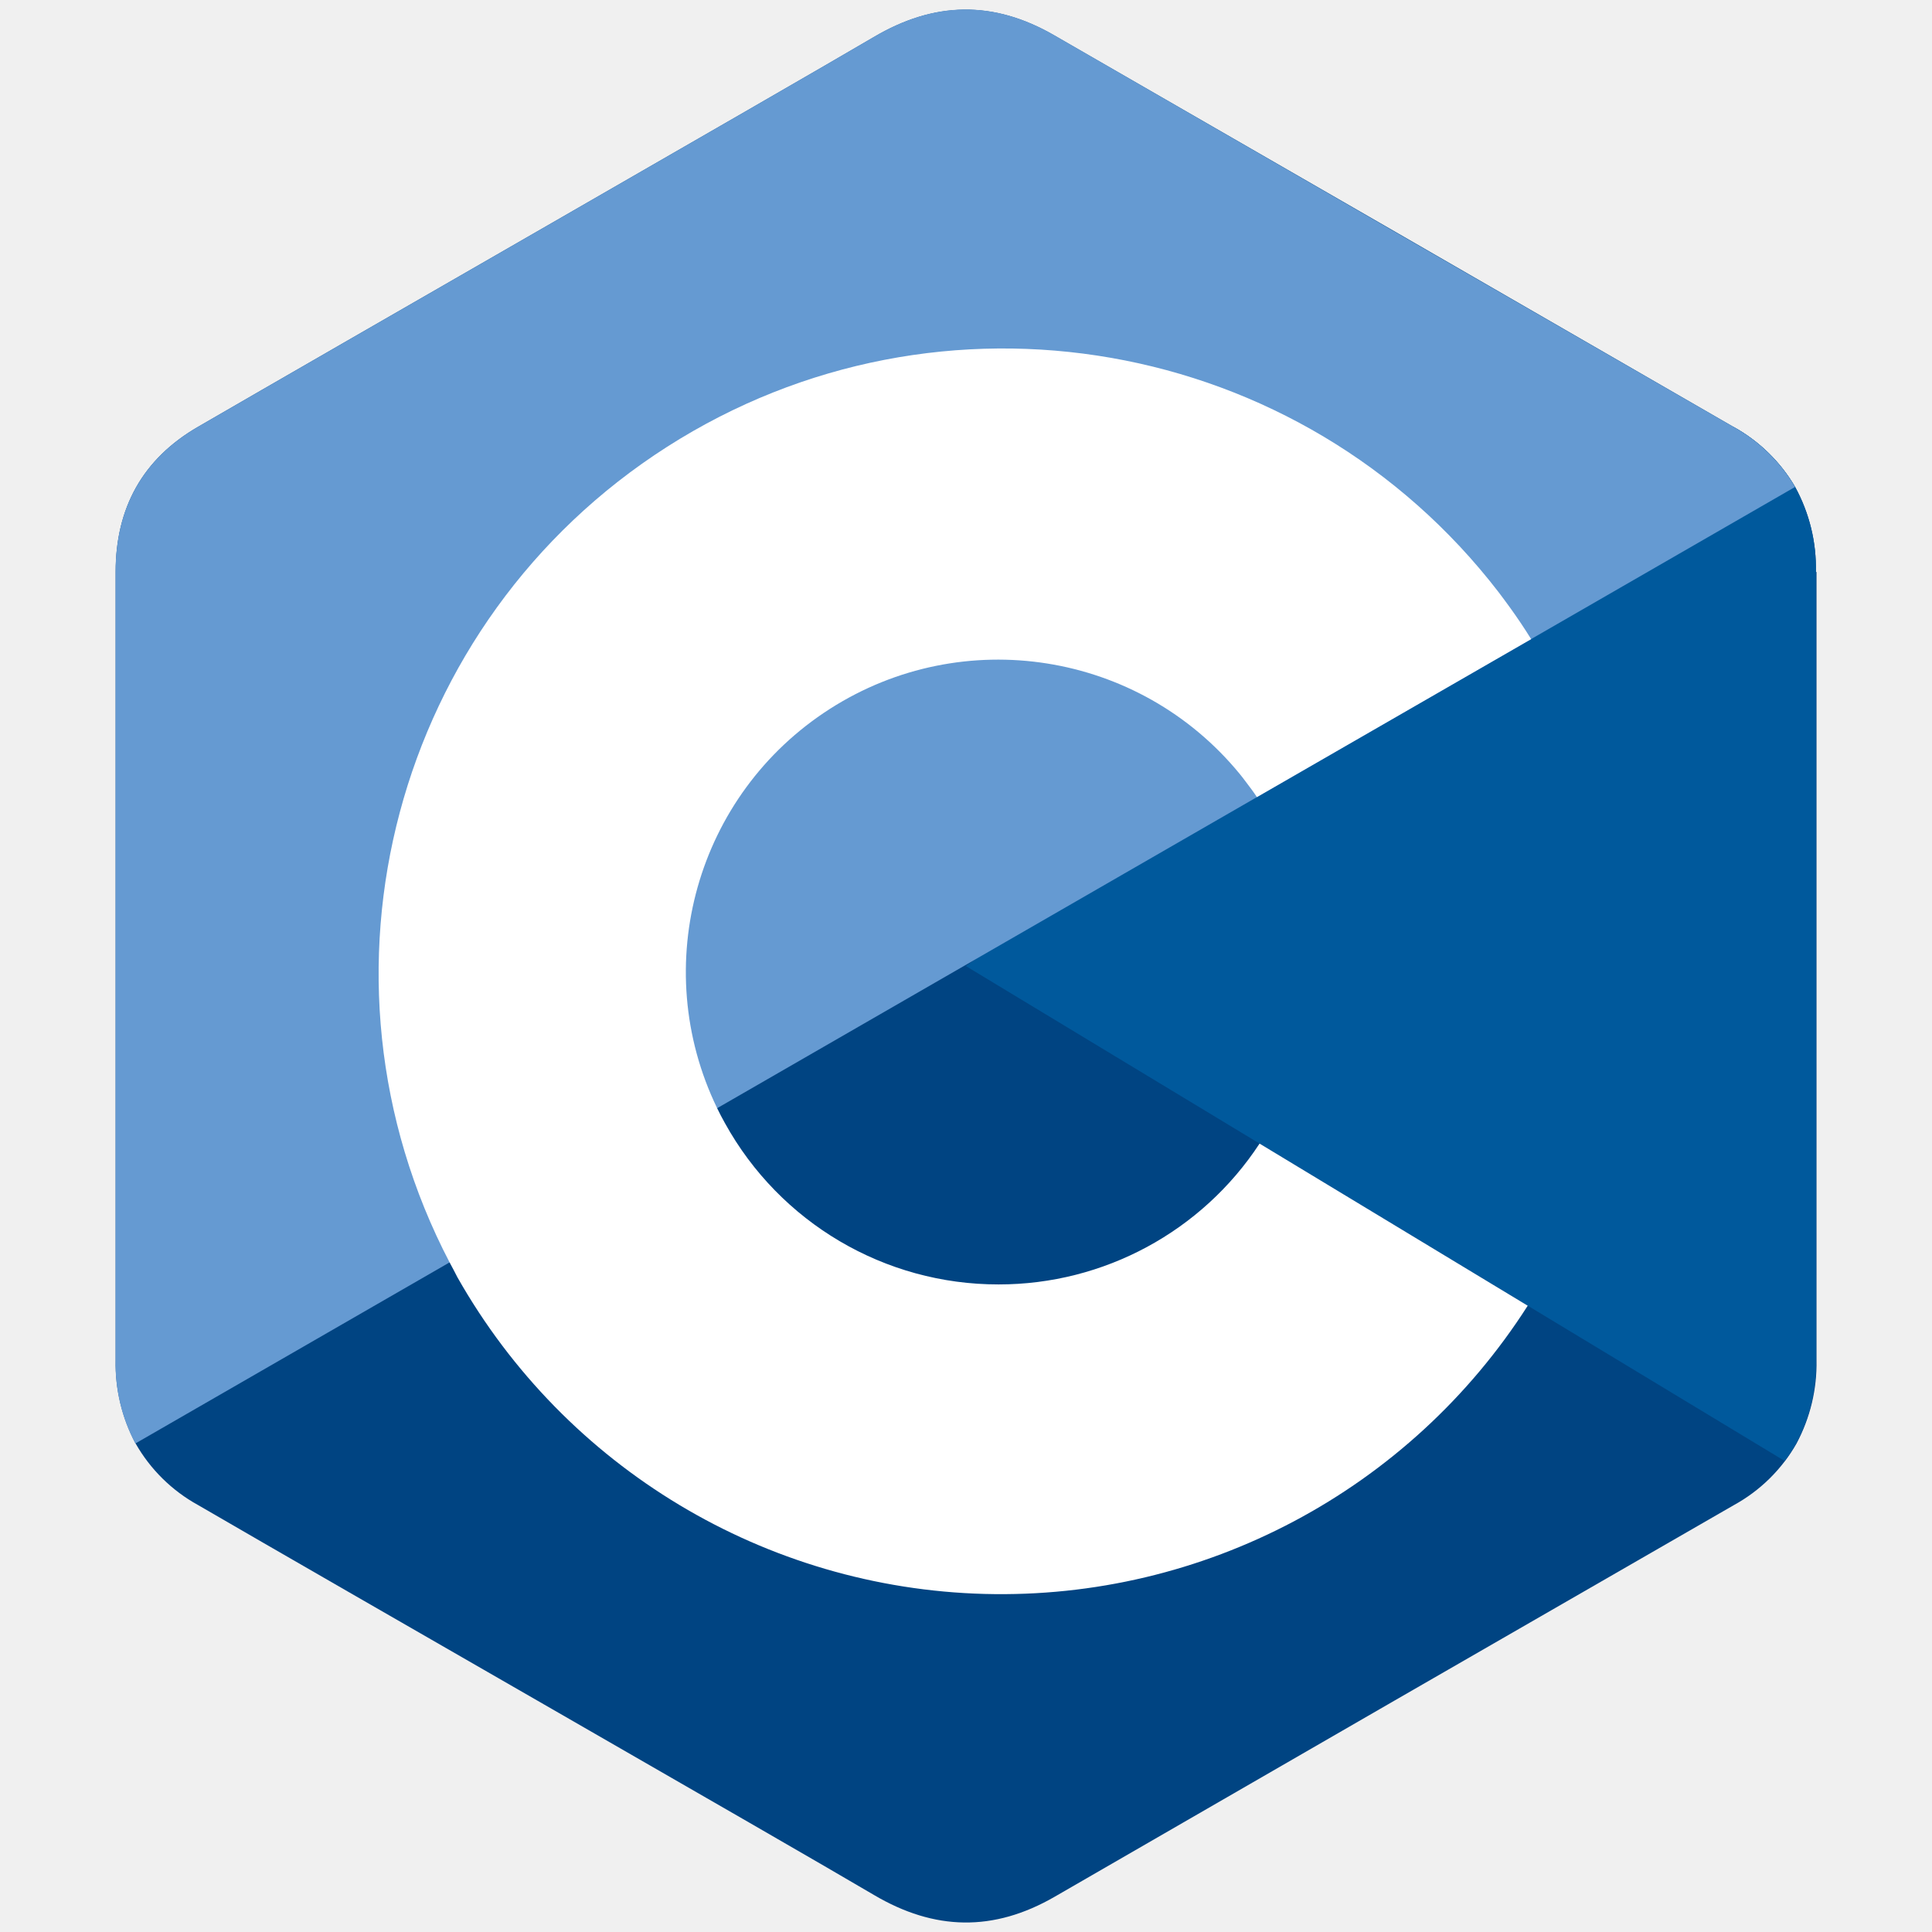
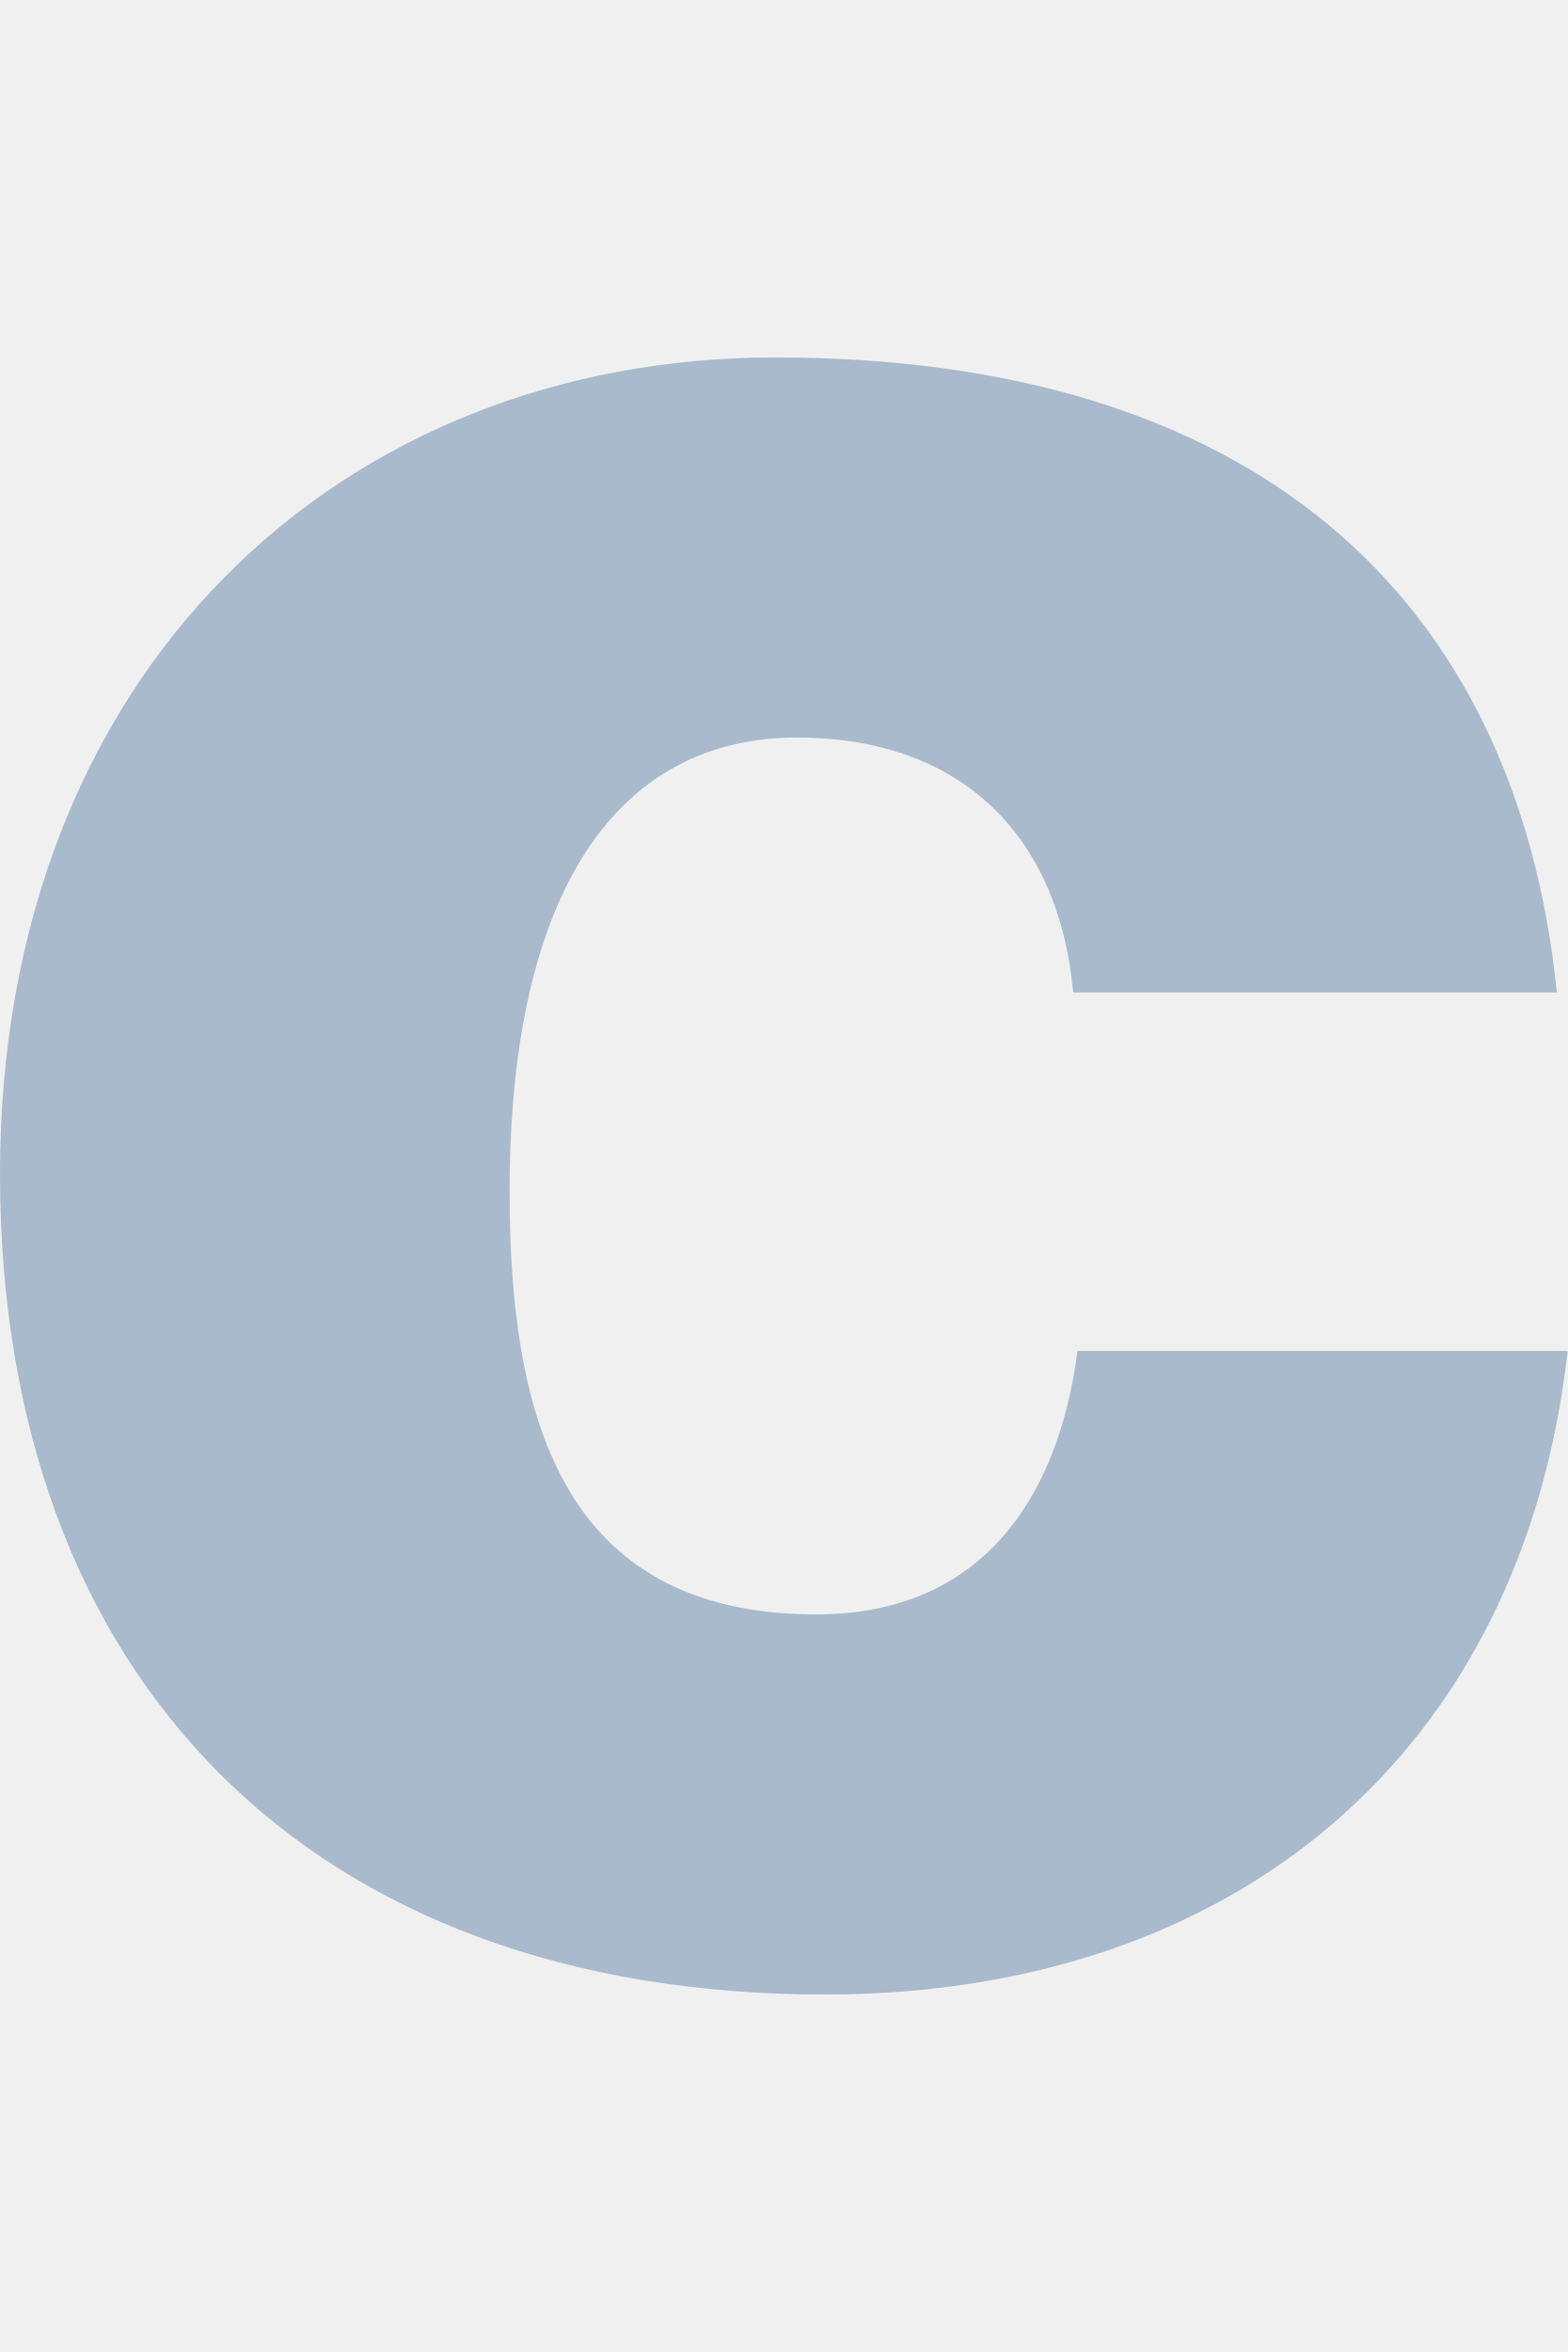
- <svg xmlns="http://www.w3.org/2000/svg" width="1.5em" height="1.5em" viewBox="32.186 20.47 223.685 247.06">
-   <path d="M252.71 93.61a21.67 21.67 0 0 0-2.65-10.87 20.74 20.74 0 0 0-7.87-7.67Q198.77 50 155.32 25c-7.8-4.51-15.36-4.35-23.11.23C120.69 32 63 65.09 45.81 75.06c-7.08 4.1-10.52 10.38-10.52 18.54v100.8a21.77 21.77 0 0 0 2.55 10.66 20.63 20.63 0 0 0 8 7.88c17.19 10 74.89 43.05 86.41 49.85 7.75 4.58 15.31 4.74 23.12.23q43.41-25.08 86.87-50.09a20.63 20.63 0 0 0 8-7.88 21.77 21.77 0 0 0 2.55-10.66V93.61z" fill="#004482" />
-   <path d="M252.73 194.4a21.72 21.72 0 0 1-2.55 10.66 18.58 18.58 0 0 1-1.45 2.24L144 144l98.19-68.93a20.72 20.72 0 0 1 7.86 7.67 21.57 21.57 0 0 1 2.66 10.87c.02 33.6.02 100.79.02 100.79z" fill="#00599c" />
-   <path d="M250.05 82.74L37.81 205.06a21.75 21.75 0 0 1-2.53-10.65V93.6c0-8.16 3.45-14.44 10.52-18.54C63 65.09 120.69 32 132.22 25.21c7.73-4.58 15.3-4.74 23.1-.23q43.41 25.08 86.87 50.09a20.72 20.72 0 0 1 7.86 7.67z" fill="#659ad2" />
-   <path d="M148.2 184.72a39.91 39.91 0 0 1-35-20.63q-.53-.94-1-1.92A39.94 39.94 0 0 1 179 119.4c.53.64 1 1.31 1.53 2 .24.33.48.66.7 1l35.07-20.2q-1.28-2.06-2.68-4c-.49-.69-1-1.35-1.48-2A79.9 79.9 0 0 0 78 181.92c.34.64.69 1.27 1 1.9a79.91 79.91 0 0 0 136.86 3.62l-34.29-20.73a39.88 39.88 0 0 1-33.37 18.01z" fill="#fff" />
+ <svg xmlns="http://www.w3.org/2000/svg" width="1em" height="1.5em" viewBox="0 0 89.641 93.592" version="1.1" id="svg814">
+   <defs id="defs811" />
+   <g id="layer1" transform="translate(-115.3112,-96.08741)">
+     <g aria-label="C" id="text1719" style="font-weight:bold;font-size:123.472px;font-family:'Neue Haas Grotesk Text Pro';-inkscape-font-specification:'Neue Haas Grotesk Text Pro Bold';fill:#a9bacd;stroke-width:0.265;fill-opacity:1">
+       <path d="m 204.335,132.388 c -2.346,-22.842 -17.533,-36.301 -44.697,-36.301 -24.818,0 -44.326,17.903 -44.326,46.672 0,28.892 17.78,46.919 47.166,46.919 23.46,0 39.881,-13.829 42.474,-36.795 h -28.028 c -1.111,8.52 -5.556,15.064 -14.94,15.064 -14.817,0 -17.533,-11.73 -17.533,-24.201 0,-17.163 6.174,-25.929 16.422,-25.929 9.137,0 14.94,5.309 15.804,14.57 z" style="font-weight:900;font-family:'Helvetica LT Std';-inkscape-font-specification:'Helvetica LT Std Heavy';fill:#a9bacd;fill-opacity:1" id="path1771" />
+     </g>
+   </g>
</svg>
